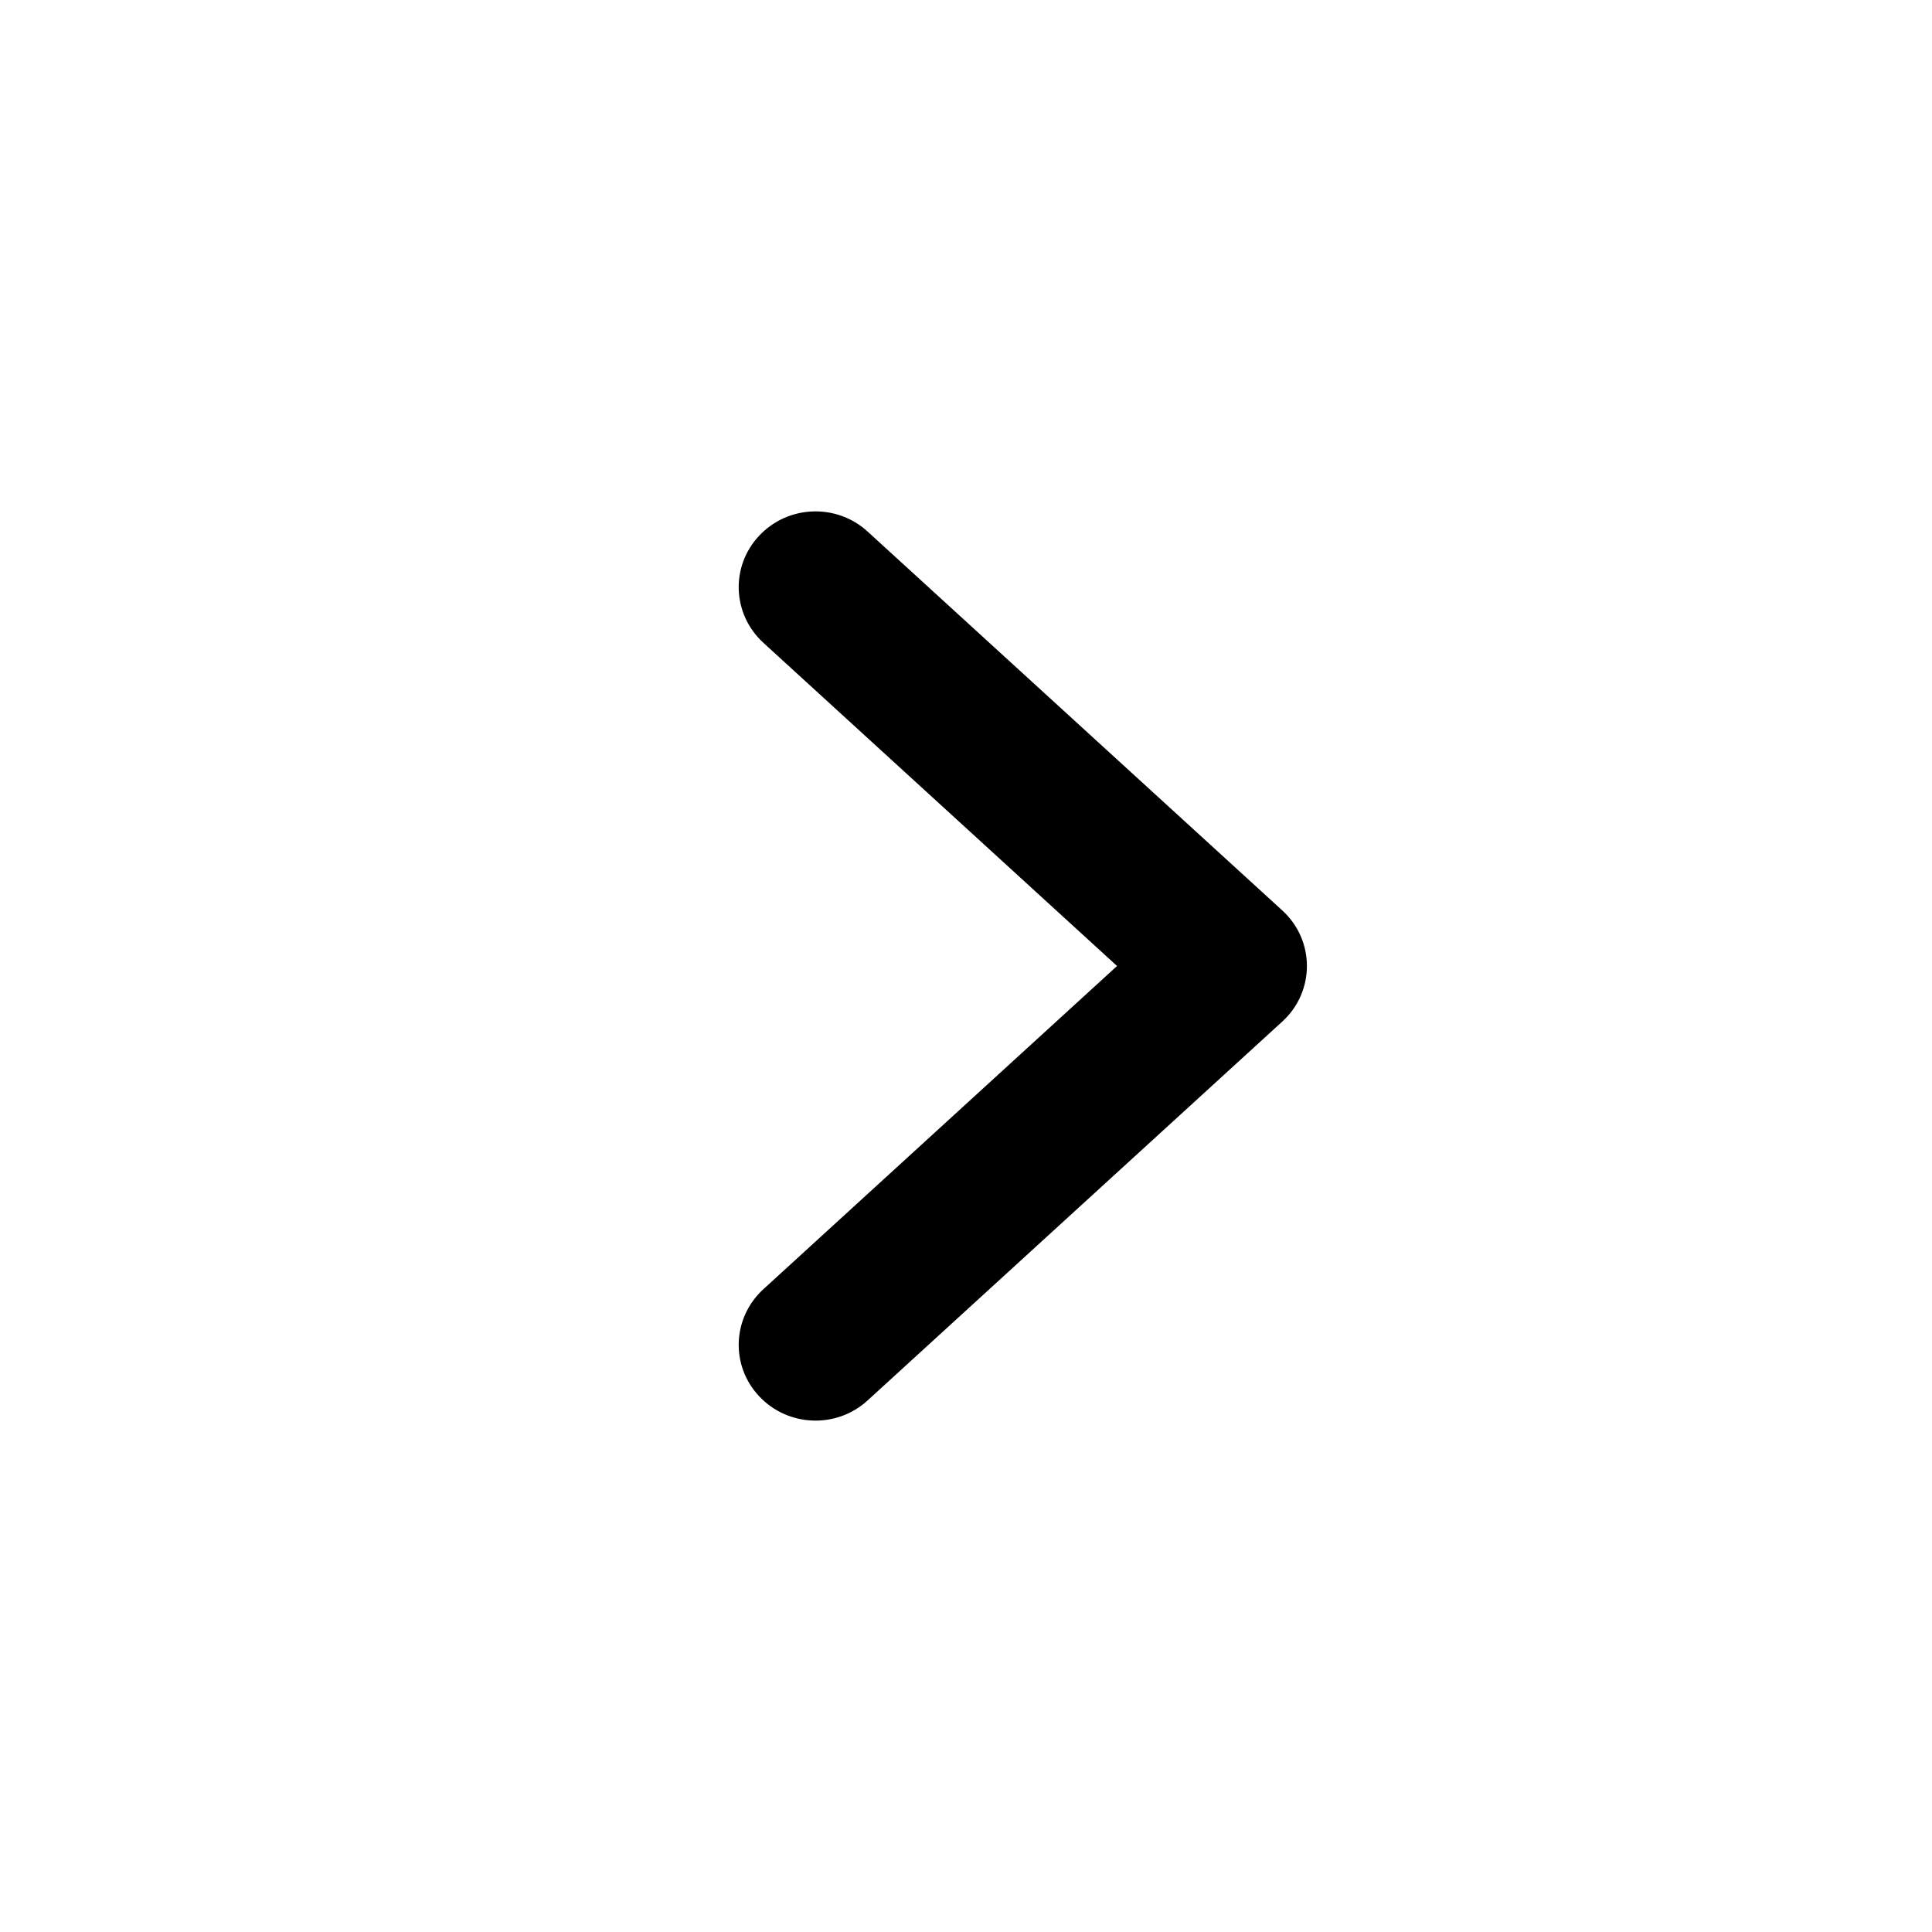
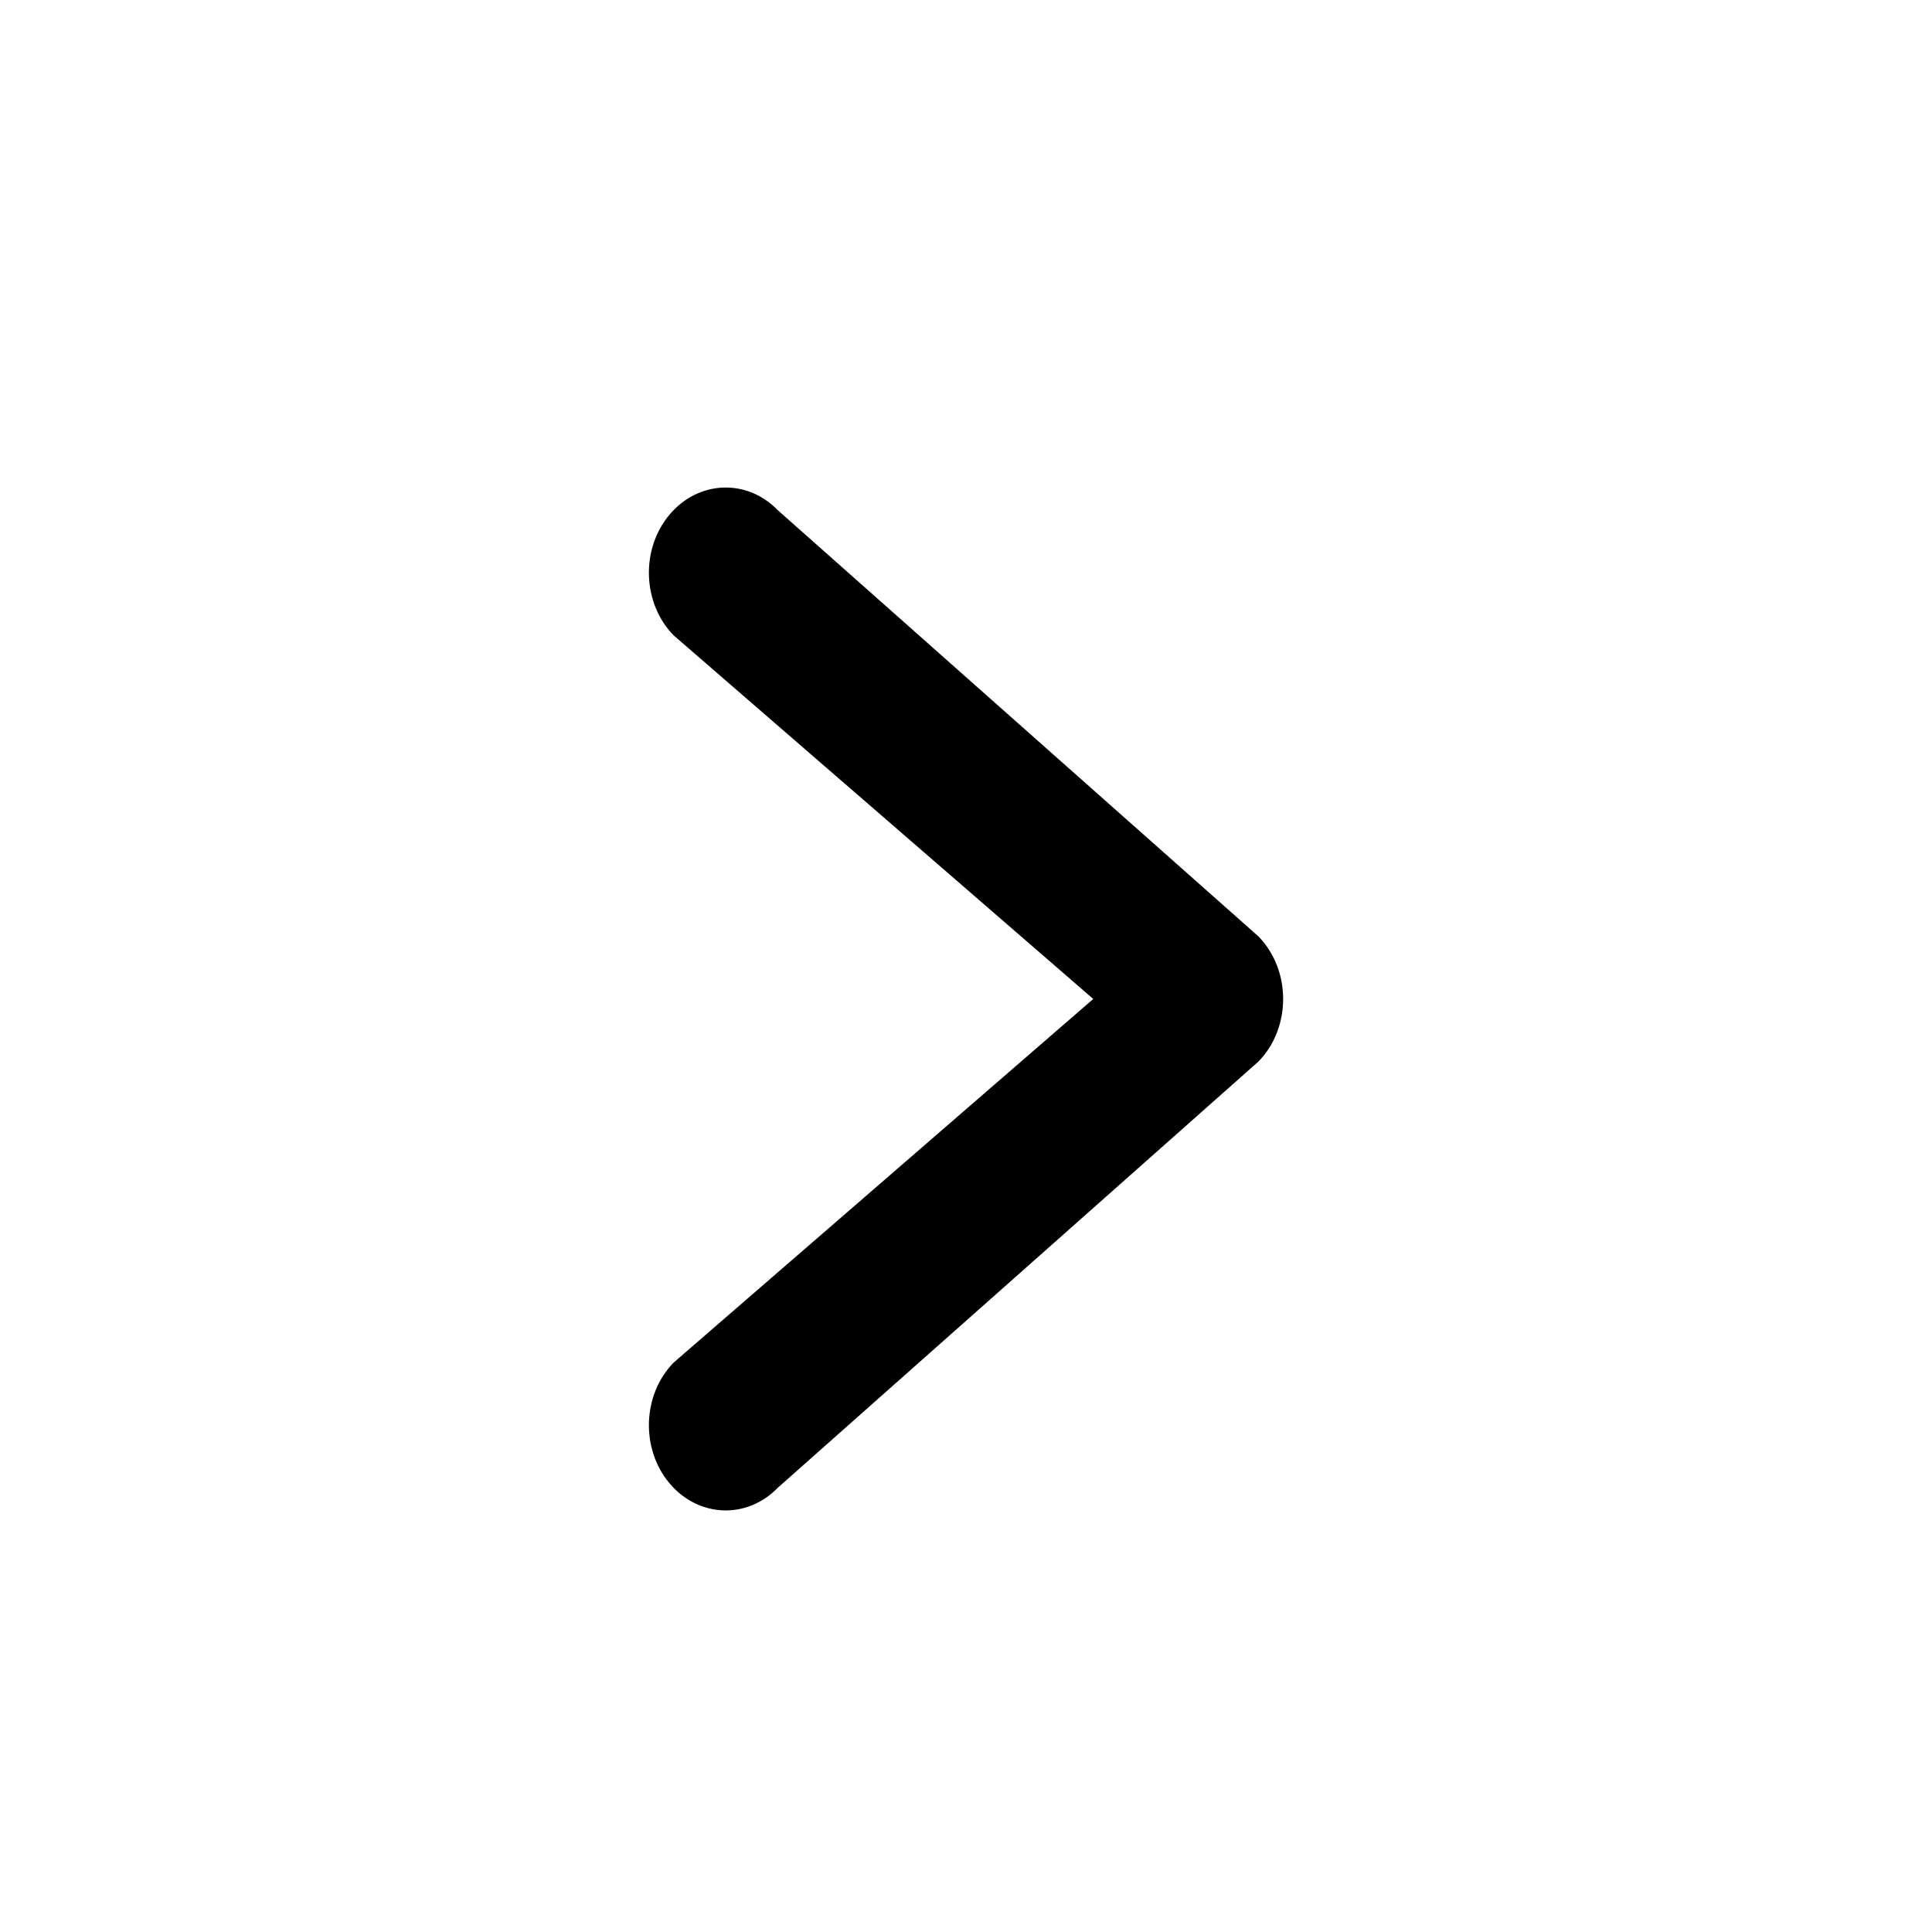
<svg xmlns="http://www.w3.org/2000/svg" width="17px" height="17px" viewBox="0 0 17 17" version="1.1">
  <g id="arrow_right" stroke="none" stroke-width="1" fill="none" fill-rule="evenodd">
-     <path d="M11.844,6.217 C12.095,5.943 12.516,5.926 12.786,6.18 C13.057,6.434 13.073,6.862 12.822,7.135 L9.489,10.783 C9.225,11.072 8.775,11.072 8.511,10.783 L5.178,7.135 C4.927,6.862 4.943,6.434 5.214,6.18 C5.484,5.926 5.905,5.943 6.156,6.217 L9,9.329 L11.844,6.217 Z" id="Arrows" fill="#000000" fill-rule="nonzero" transform="translate(9, 8.5) scale(1, -1) rotate(-90) translate(-9, -8.5) " />
+     <path d="M11.7,6.217 C11.981,5.943 12.456,5.926 12.76,6.18 C13.064,6.434 13.082,6.862 12.8,7.135 L9.05,11.364 C8.753,11.653 8.247,11.653 7.95,11.364 L4.2,7.135 C3.918,6.862 3.936,6.434 4.24,6.18 C4.544,5.926 5.019,5.943 5.3,6.217 L8.5,9.91 L11.7,6.217 Z" id="Arrows" fill="#000000" fill-rule="nonzero" transform="translate(8.5, 8.790173) rotate(-90) translate(-8.5, -8.790173) " />
  </g>
</svg>
